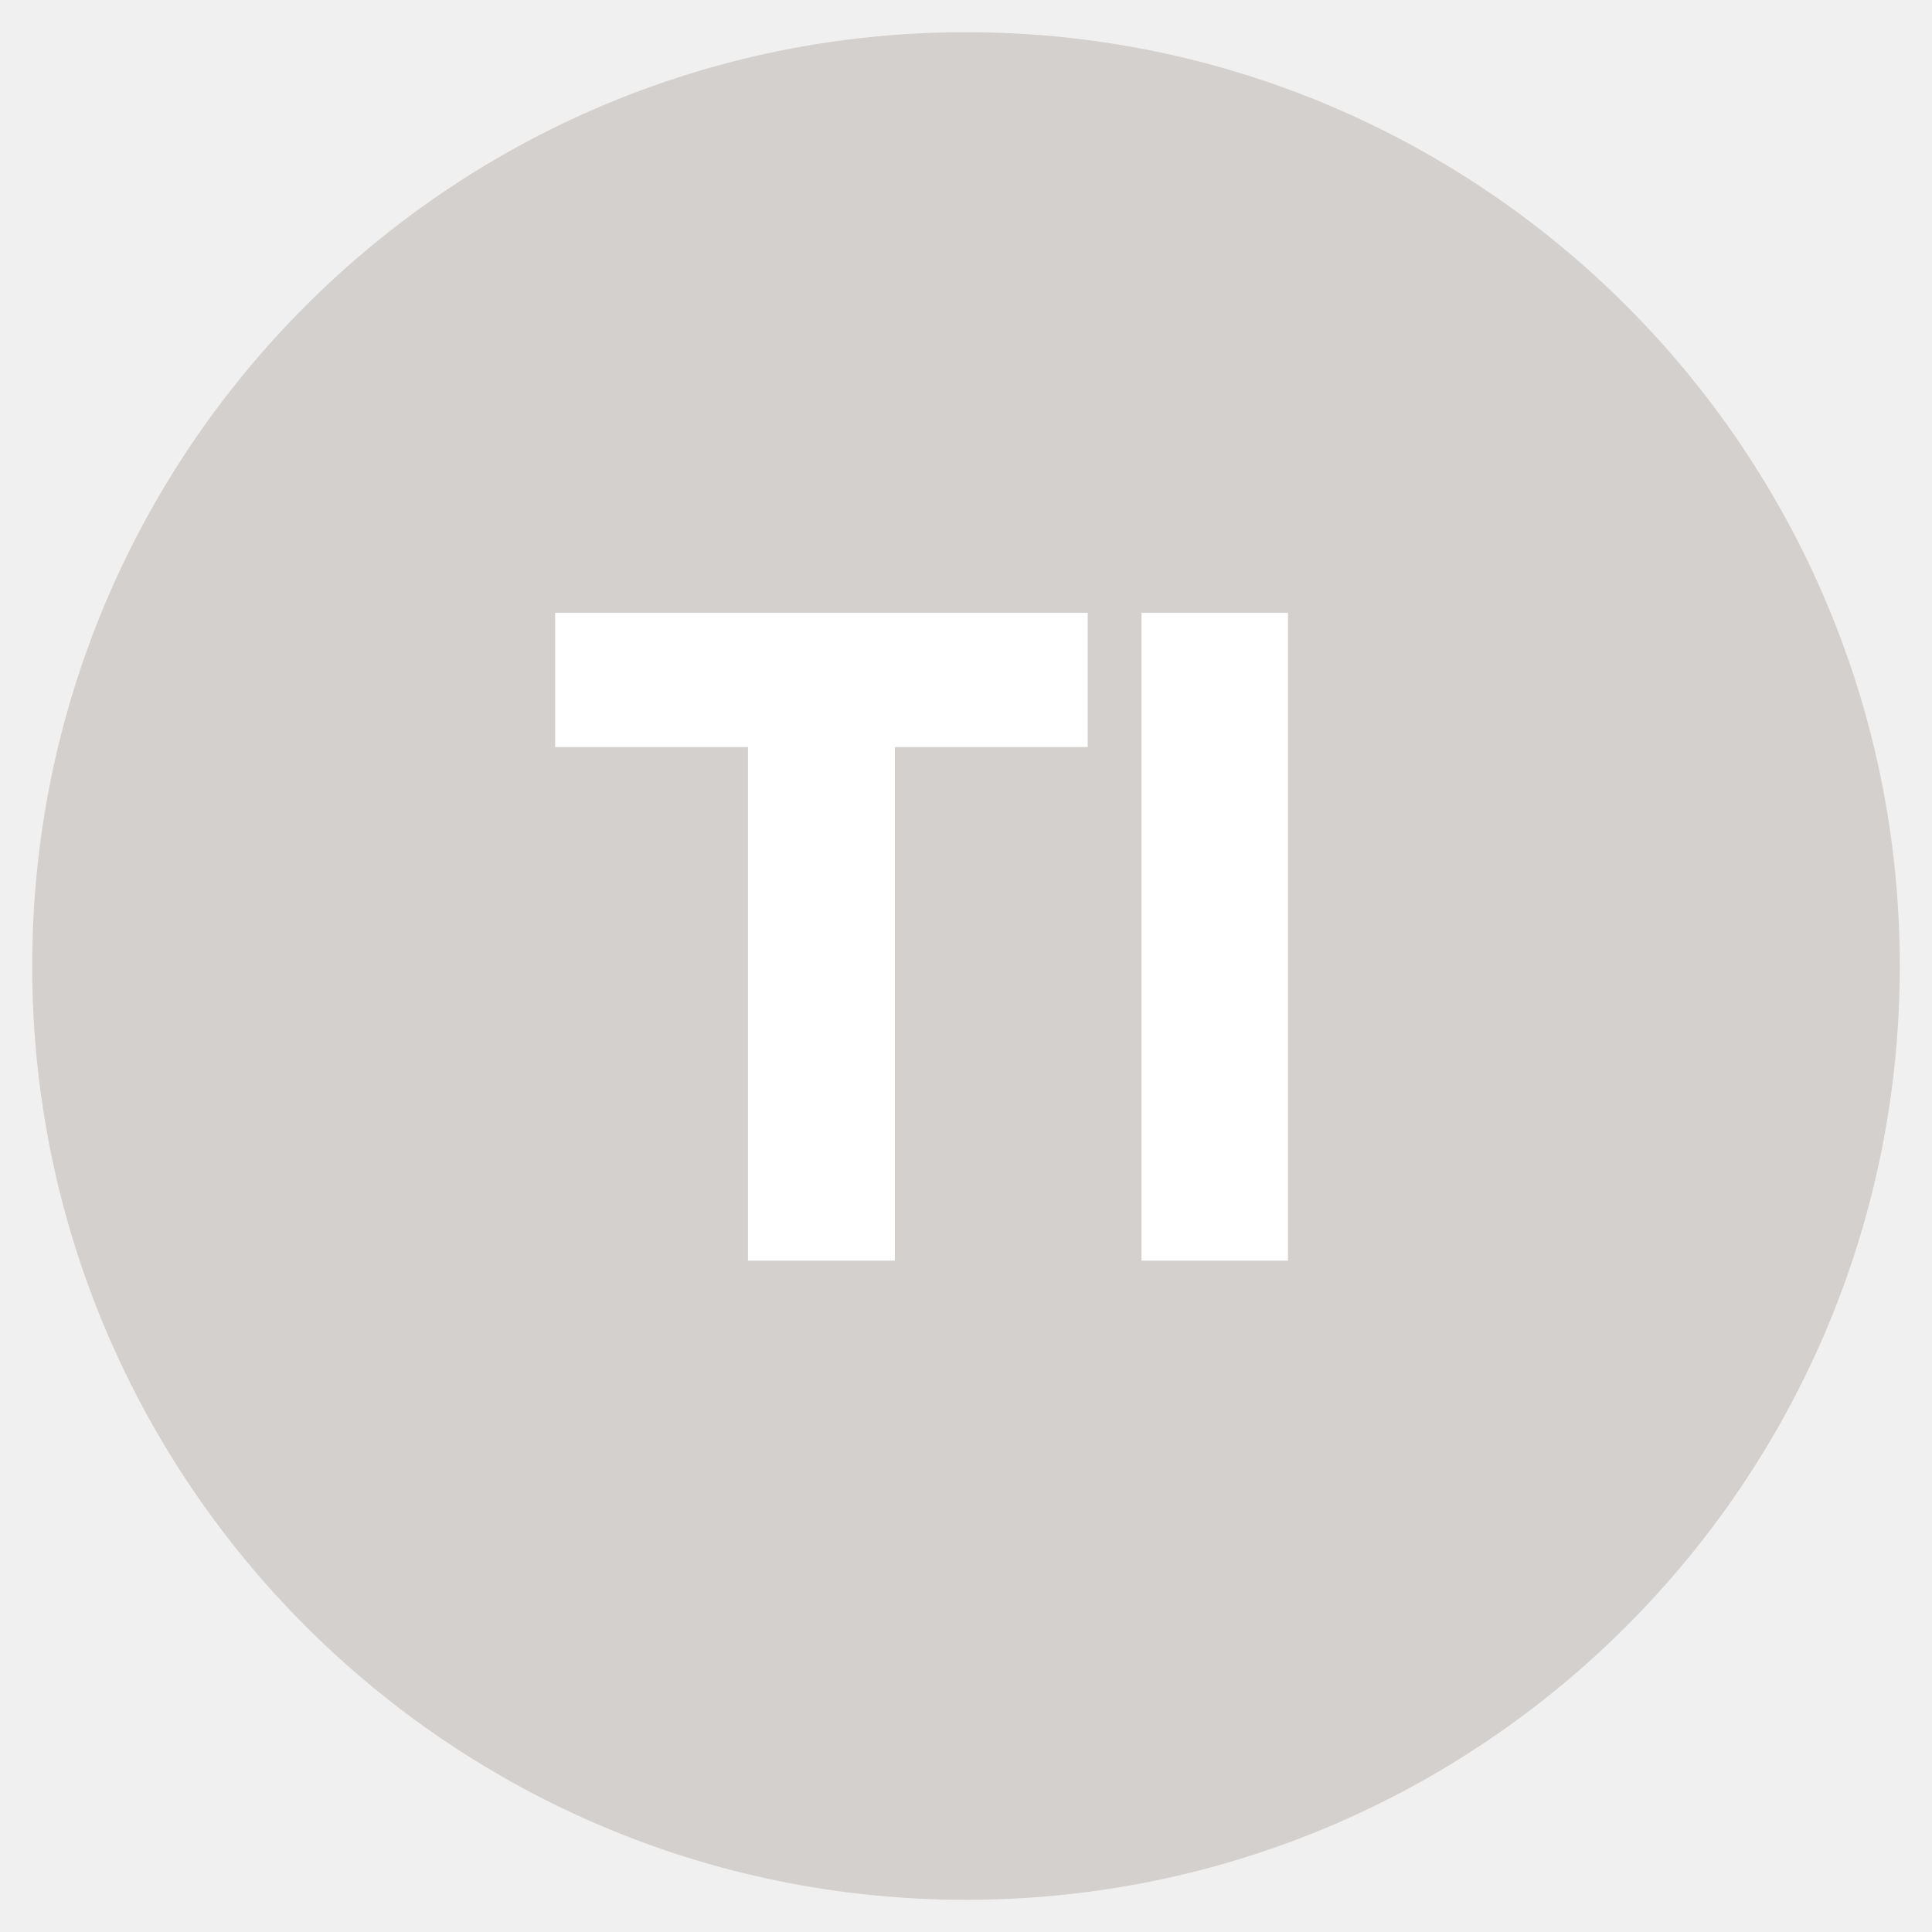
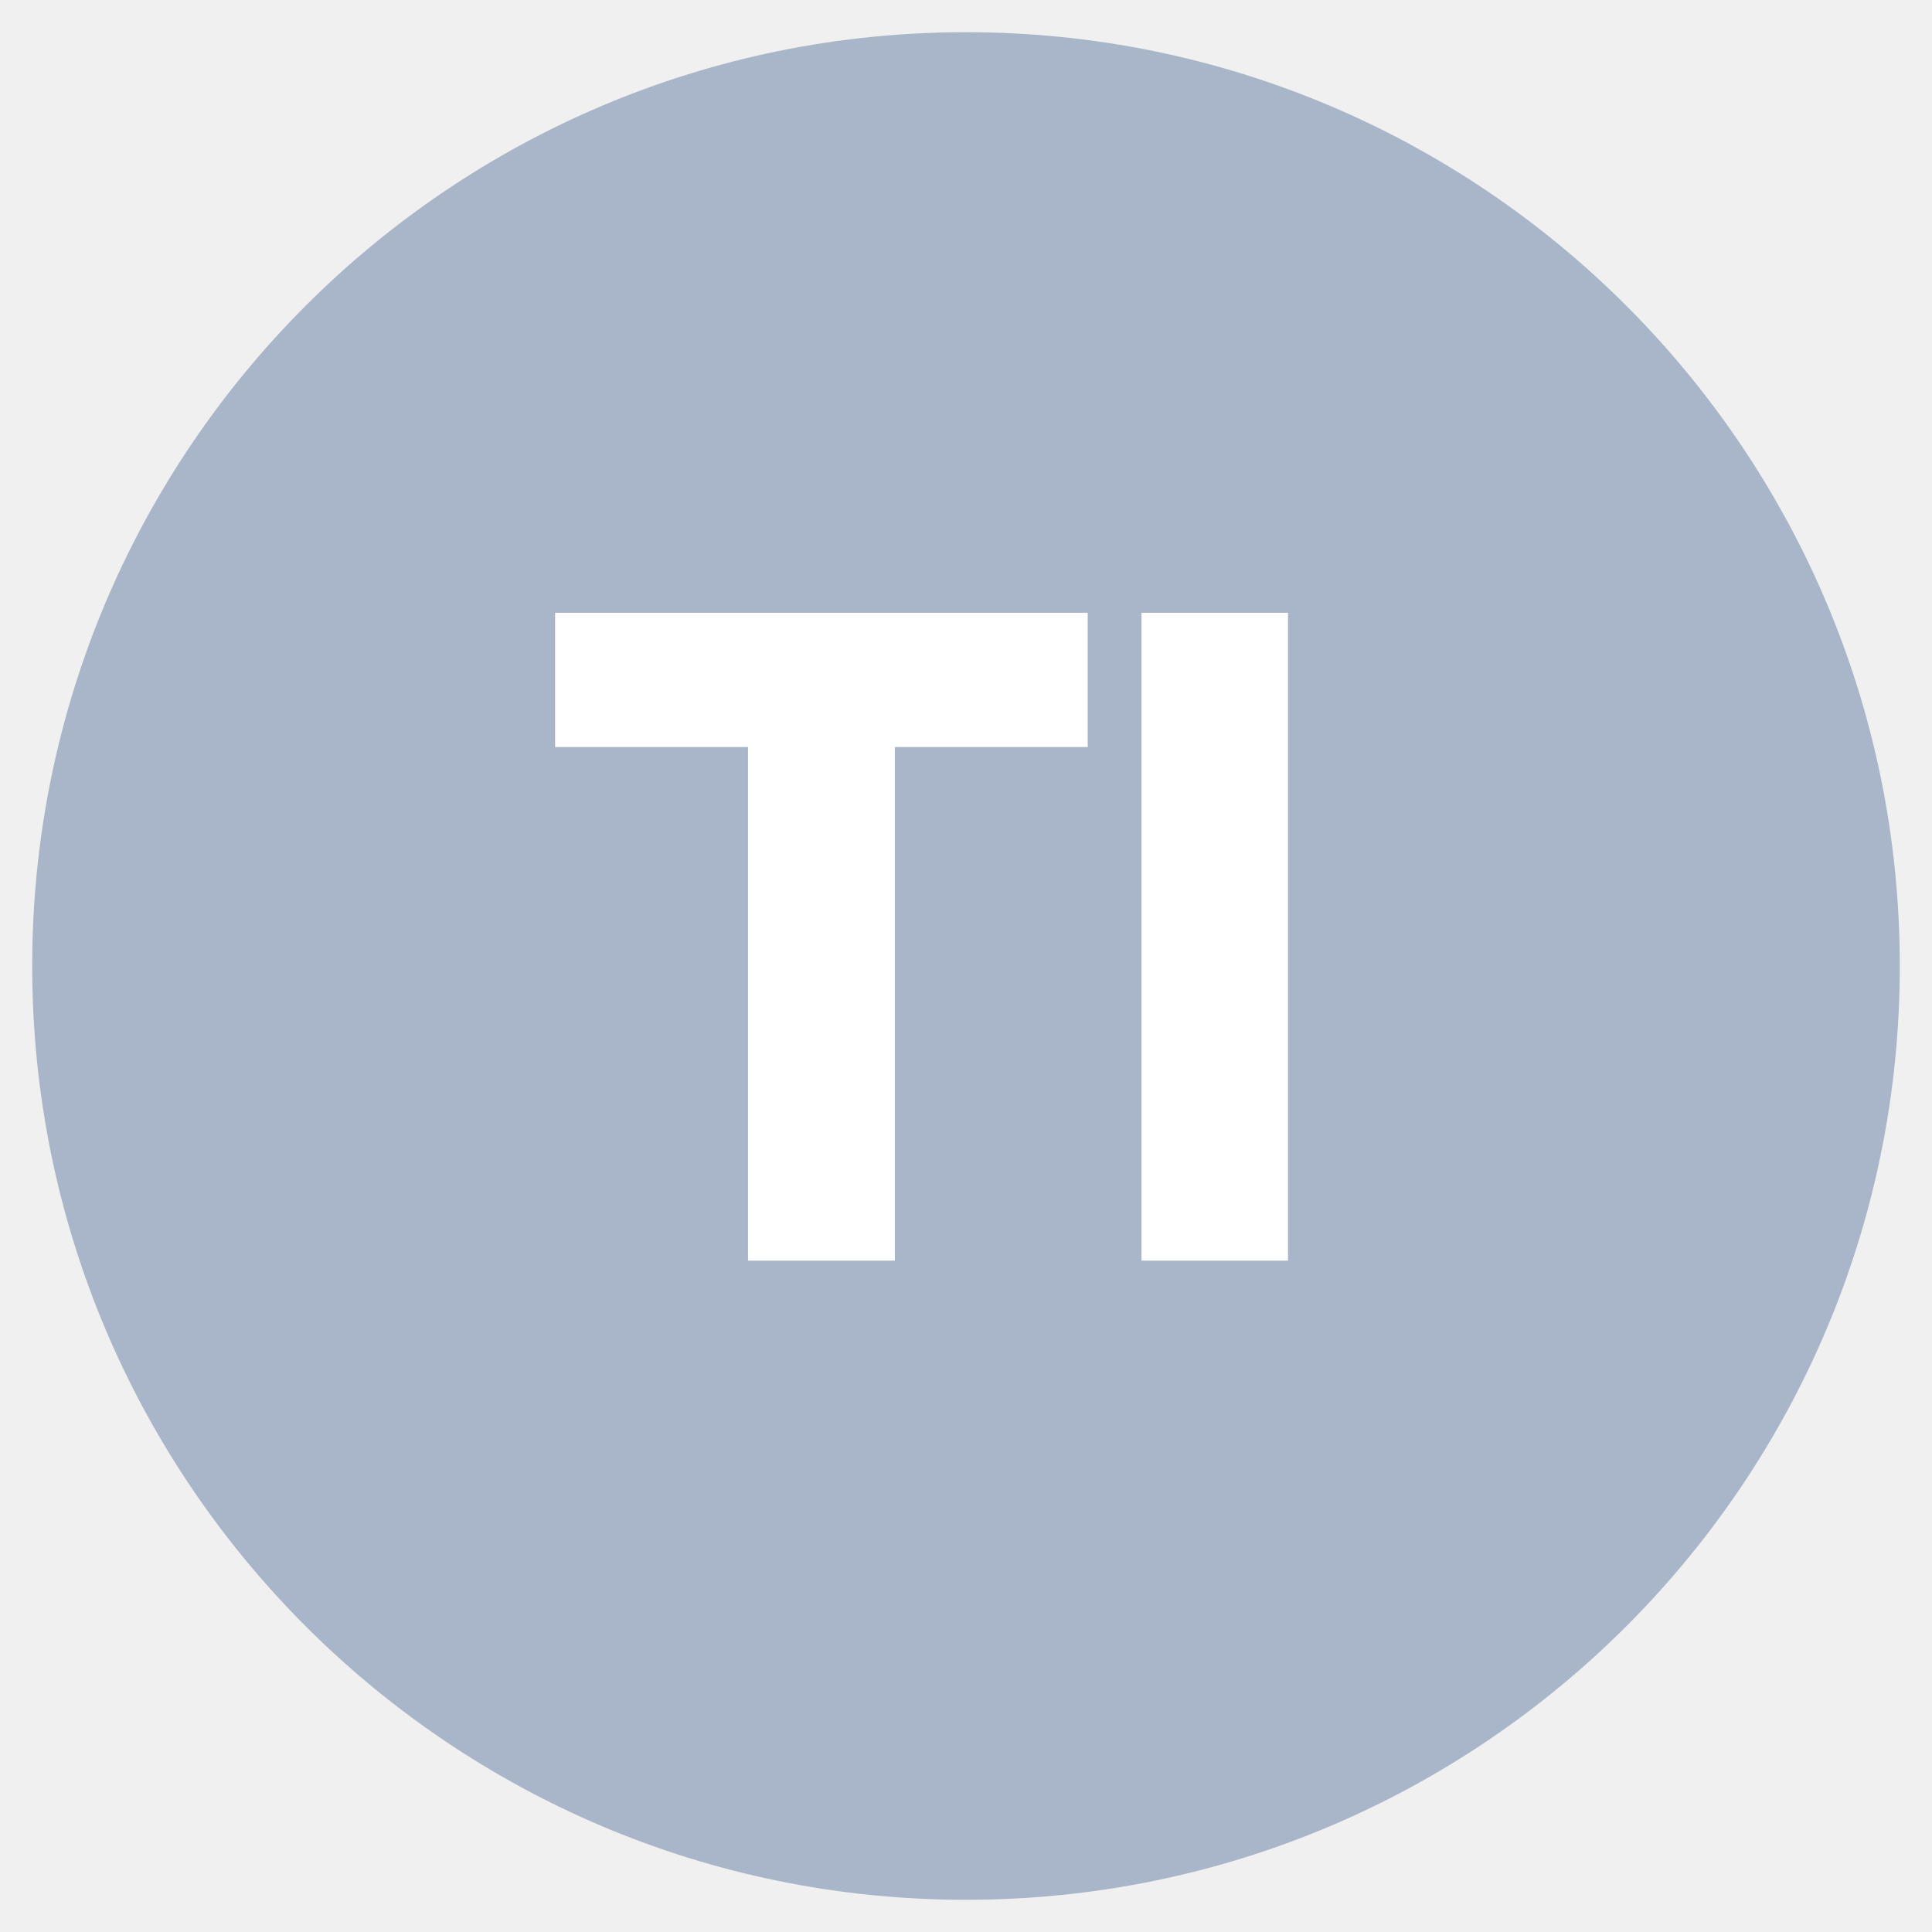
<svg xmlns="http://www.w3.org/2000/svg" id="HR" viewBox="0 0 60 60">
  <defs>
-     <style>.cls-1{fill:#fff;}.cls-2{fill:#d4d0ce;}</style>
+     <style>.cls-1{fill:#fff;}.cls-2{fill:#a9b6c9;}</style>
  </defs>
  <circle class="cls-2" cx="30" cy="30" r="29" />
  <path class="cls-1" d="m23.23,39.15v-15.95h-5.99v-4.17h16.54v4.17h-5.99v15.95h-4.55Z" />
  <path class="cls-1" d="m35.45,39.15v-20.12h4.55v20.12h-4.55Z" />
</svg>
